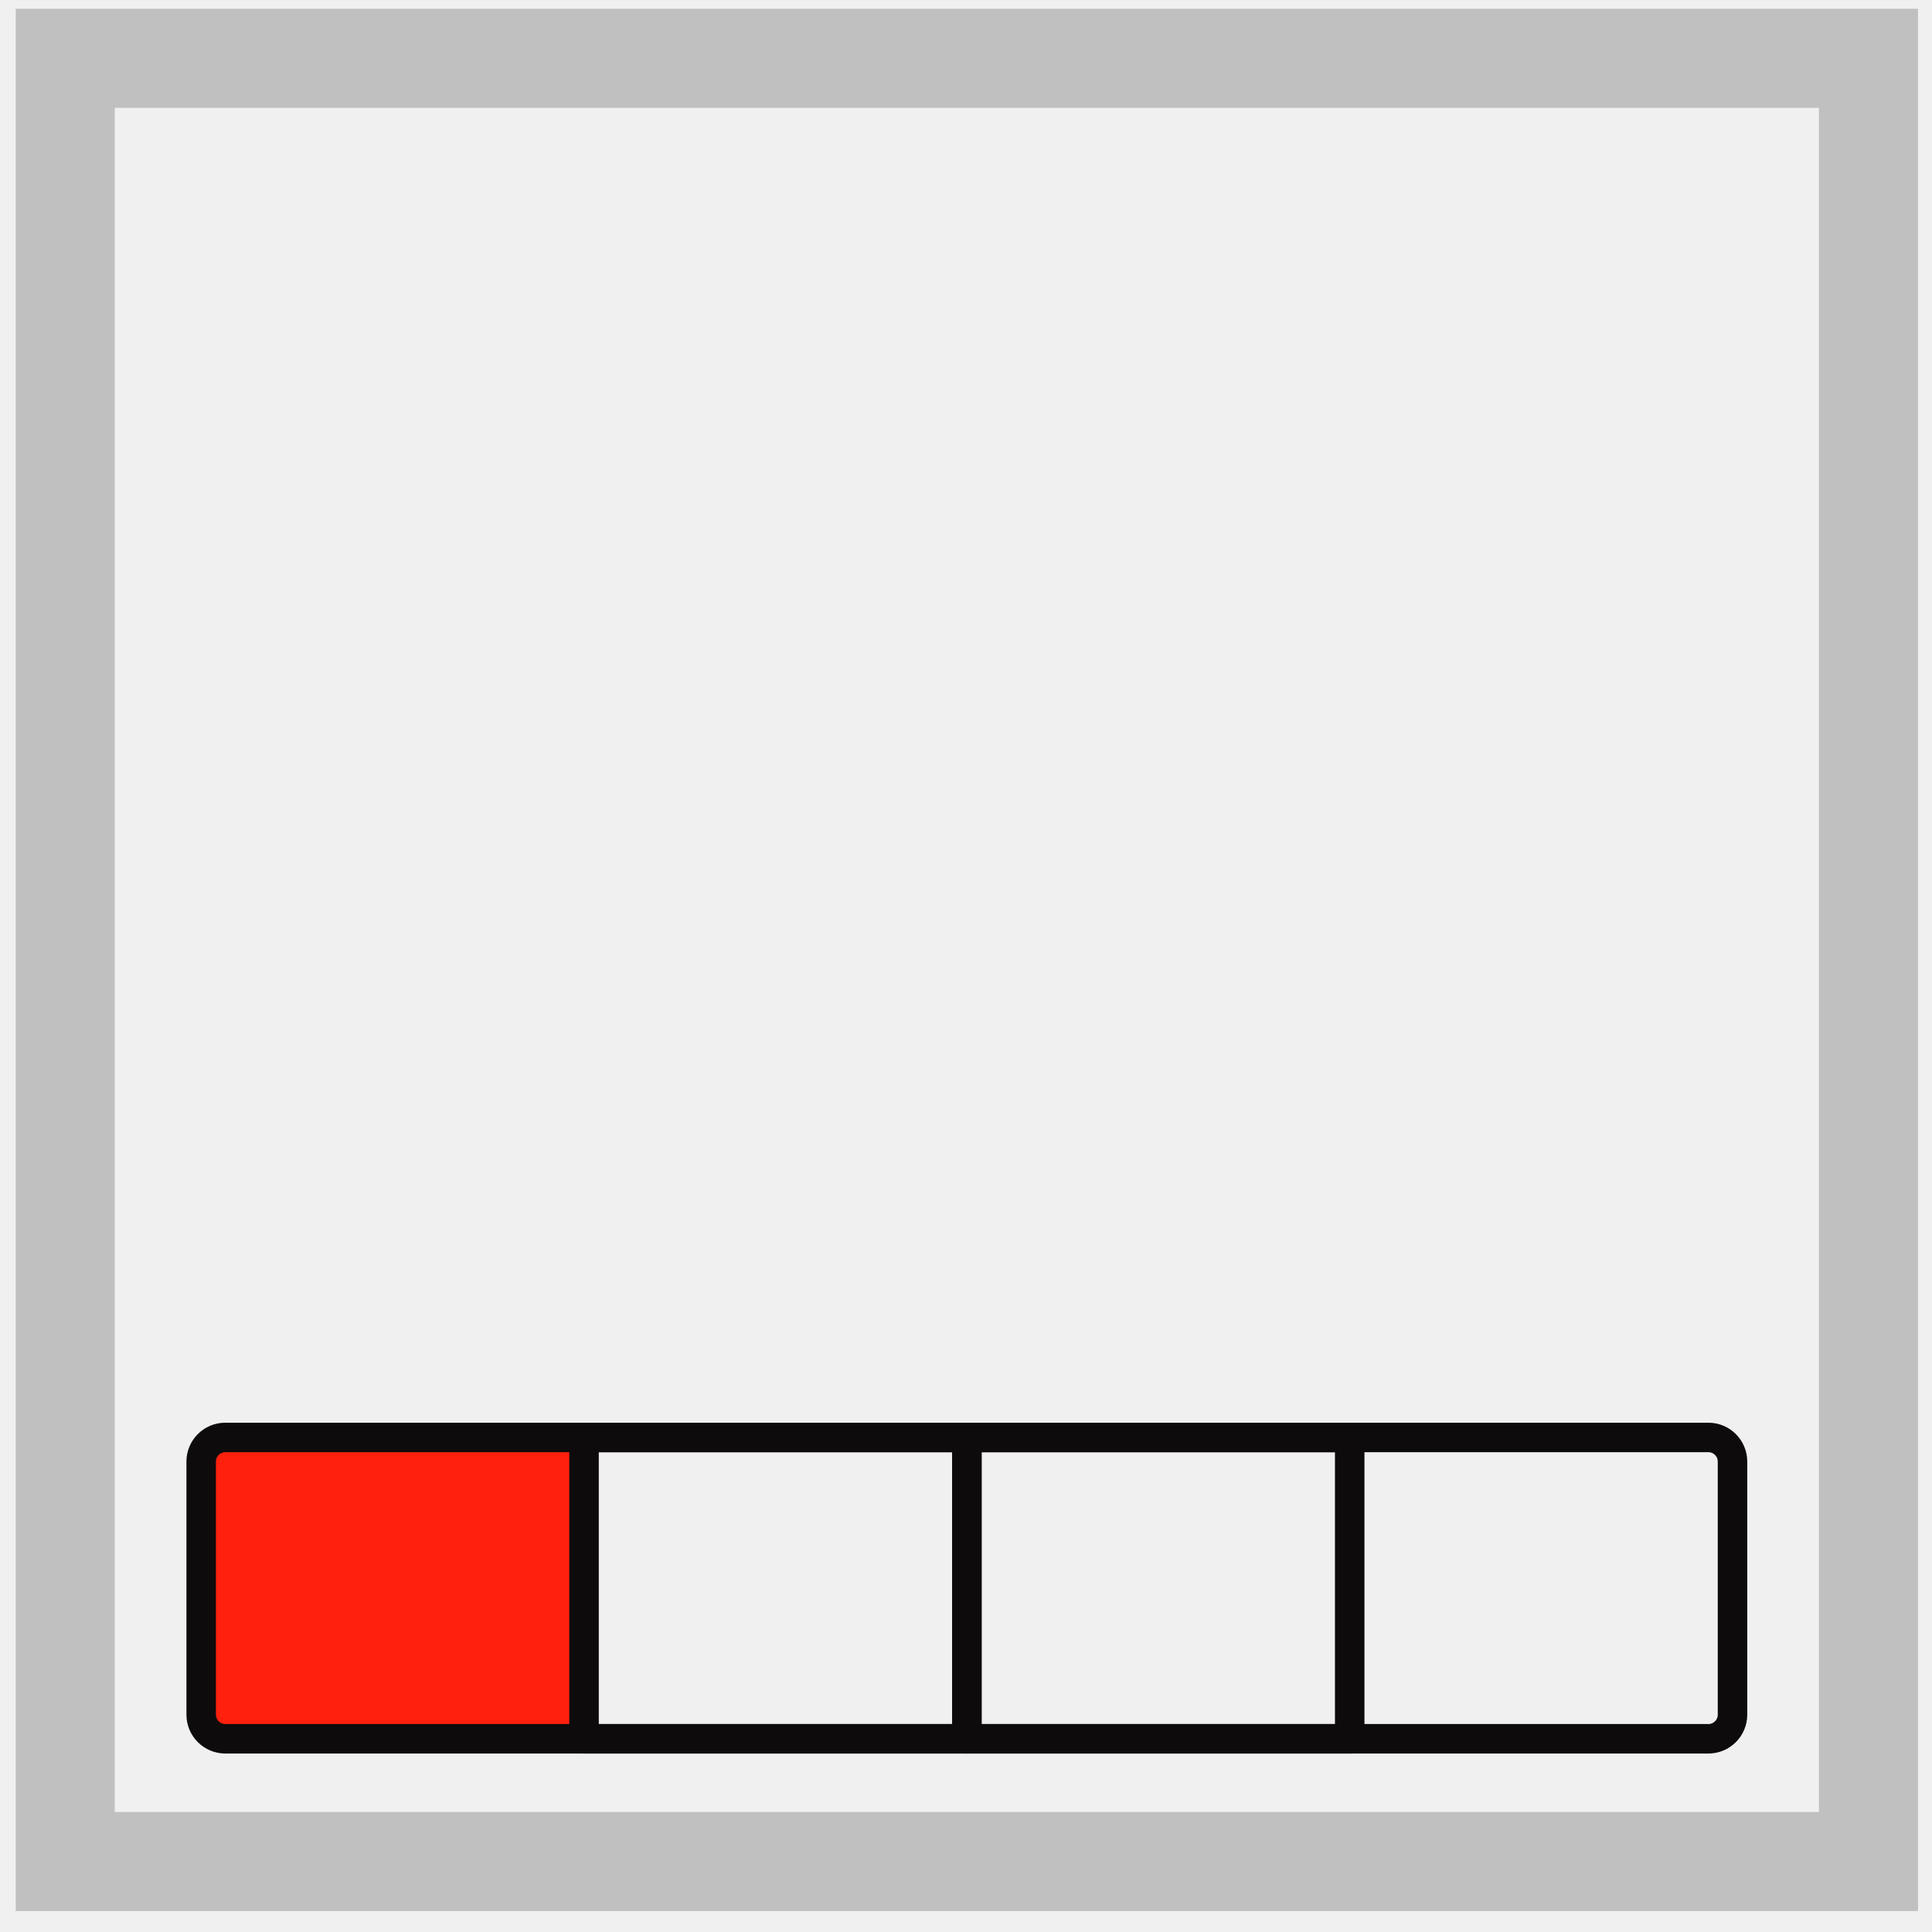
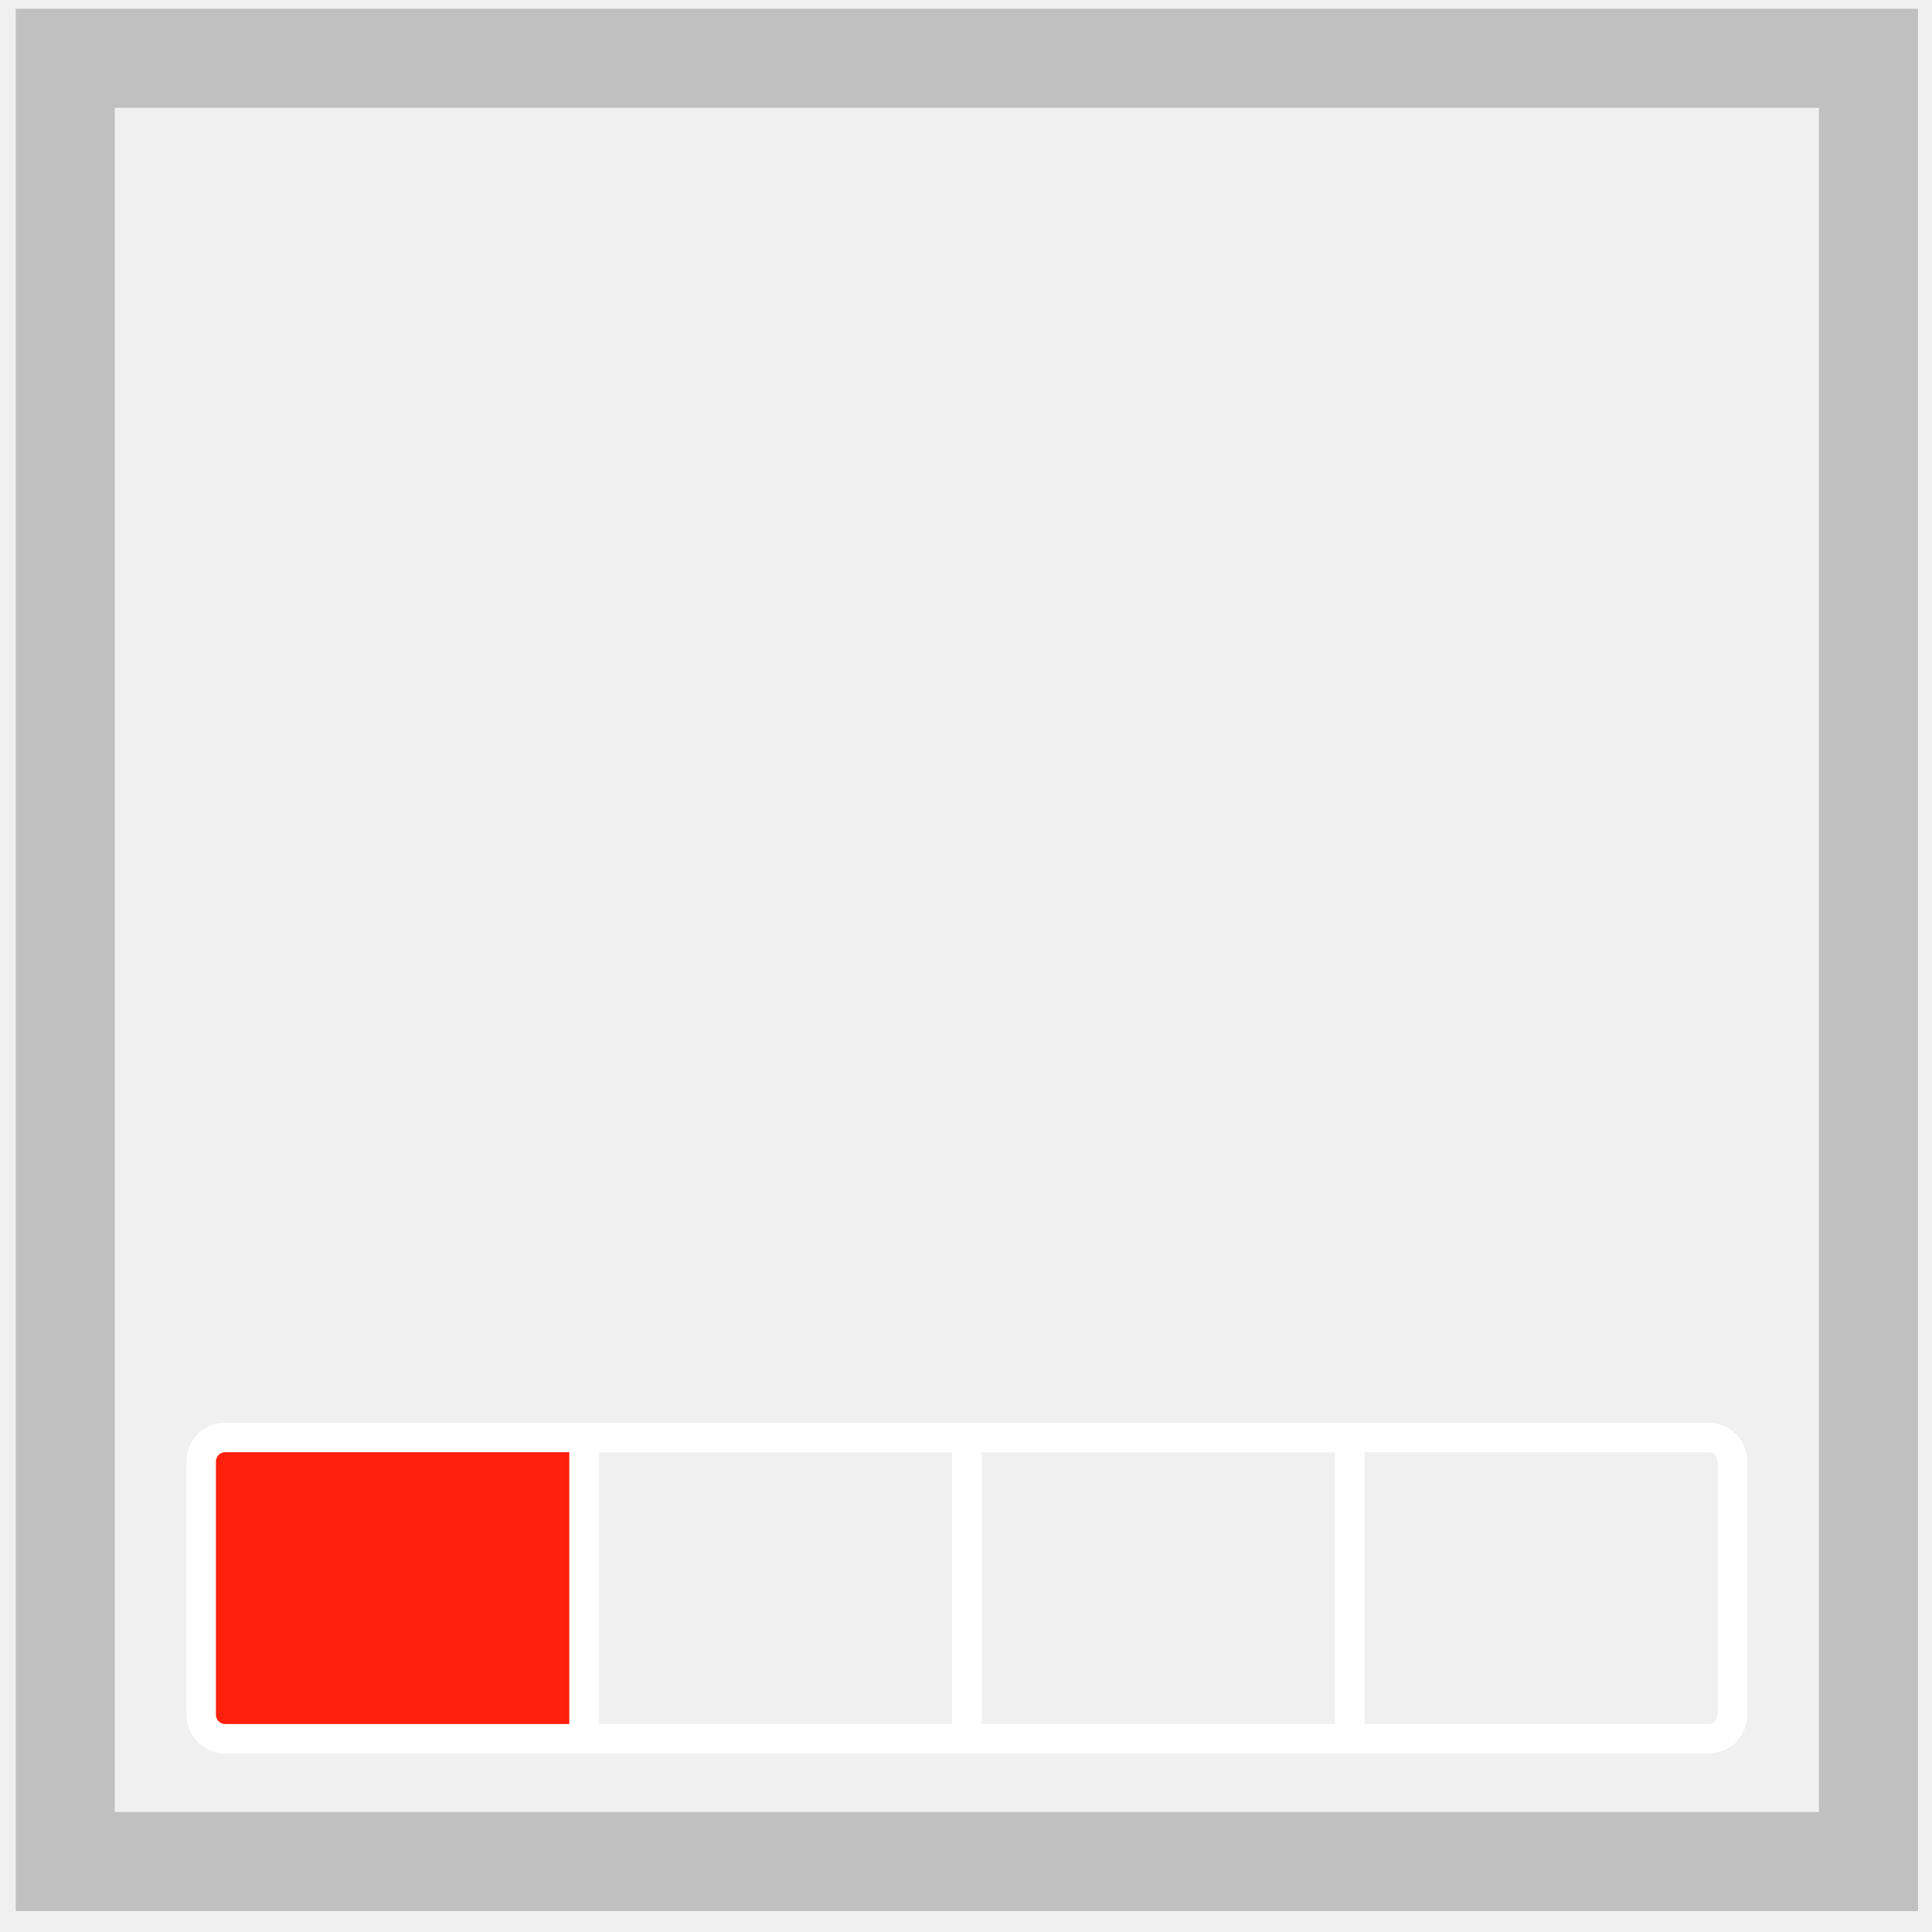
<svg xmlns="http://www.w3.org/2000/svg" width="64px" height="64px" viewBox="0 0 65 65" version="1.1" xml:space="preserve" style="fill-rule:evenodd;clip-rule:evenodd;stroke-linecap:round;stroke-linejoin:round;stroke-miterlimit:1.5;">
  <g transform="matrix(1,0,0,1,-69,-160)">
    <g transform="matrix(1,0,0,1,69.5287,160.295)">
      <rect id="wood_down_1" x="0" y="0" width="64" height="64" style="fill:none;" />
      <g id="wood_down_11">
        <g transform="matrix(1,0,0,1,-278.115,-240.443)">
          <rect x="278.115" y="240.443" width="64" height="64" style="fill:rgb(77,77,77);fill-opacity:0;" />
        </g>
        <g transform="matrix(0.981718,0,0,0.954086,-272.072,-226.929)">
          <rect x="283.495" y="288.229" width="13.12" height="10.484" style="fill:rgb(255,32,13);" />
        </g>
        <g transform="matrix(0.954086,0,0,0.954086,1.46924,2.47441)">
          <g transform="matrix(1,0,0,1,13.4997,-160.839)">
-             <rect x="5.001" y="208.626" width="13.5" height="10.626" style="fill:none;stroke:rgb(14,11,13);stroke-width:1.04px;" />
+             <rect x="5.001" y="208.626" width="13.5" height="10.626" style="fill:none;stroke:white;stroke-width:1.04px;" />
          </g>
          <g transform="matrix(1,0,0,1,26.9995,-160.839)">
-             <rect x="5.001" y="208.626" width="13.5" height="10.626" style="fill:none;stroke:rgb(14,11,13);stroke-width:1.04px;" />
+             <rect x="5.001" y="208.626" width="13.5" height="10.626" style="fill:none;stroke:white;stroke-width:1.04px;" />
          </g>
          <g transform="matrix(1,0,0,1,-278.115,-240.443)">
-             <path d="M336.264,298.855L283.966,298.855C283.496,298.855 283.115,298.474 283.115,298.005L283.115,289.079C283.115,288.61 283.496,288.229 283.966,288.229L336.264,288.229C336.733,288.229 337.114,288.61 337.114,289.079L337.114,298.005C337.114,298.474 336.733,298.855 336.264,298.855Z" style="fill:none;stroke:rgb(14,11,13);stroke-width:1.04px;" />
+             <path d="M336.264,298.855L283.966,298.855C283.496,298.855 283.115,298.474 283.115,298.005L283.115,289.079C283.115,288.61 283.496,288.229 283.966,288.229L336.264,288.229C336.733,288.229 337.114,288.61 337.114,289.079L337.114,298.005C337.114,298.474 336.733,298.855 336.264,298.855Z" style="fill:none;stroke:white;stroke-width:1.04px;" />
          </g>
        </g>
        <g transform="matrix(1,0,0,1,-278.115,-240.443)">
          <path d="M342.115,240.443L342.115,304.443L278.115,304.443L278.115,240.443L342.115,240.443ZM338.782,243.776L281.448,243.776L281.448,301.11L338.782,301.11L338.782,243.776Z" style="fill:rgb(192,192,192);" />
        </g>
      </g>
    </g>
  </g>
</svg>
